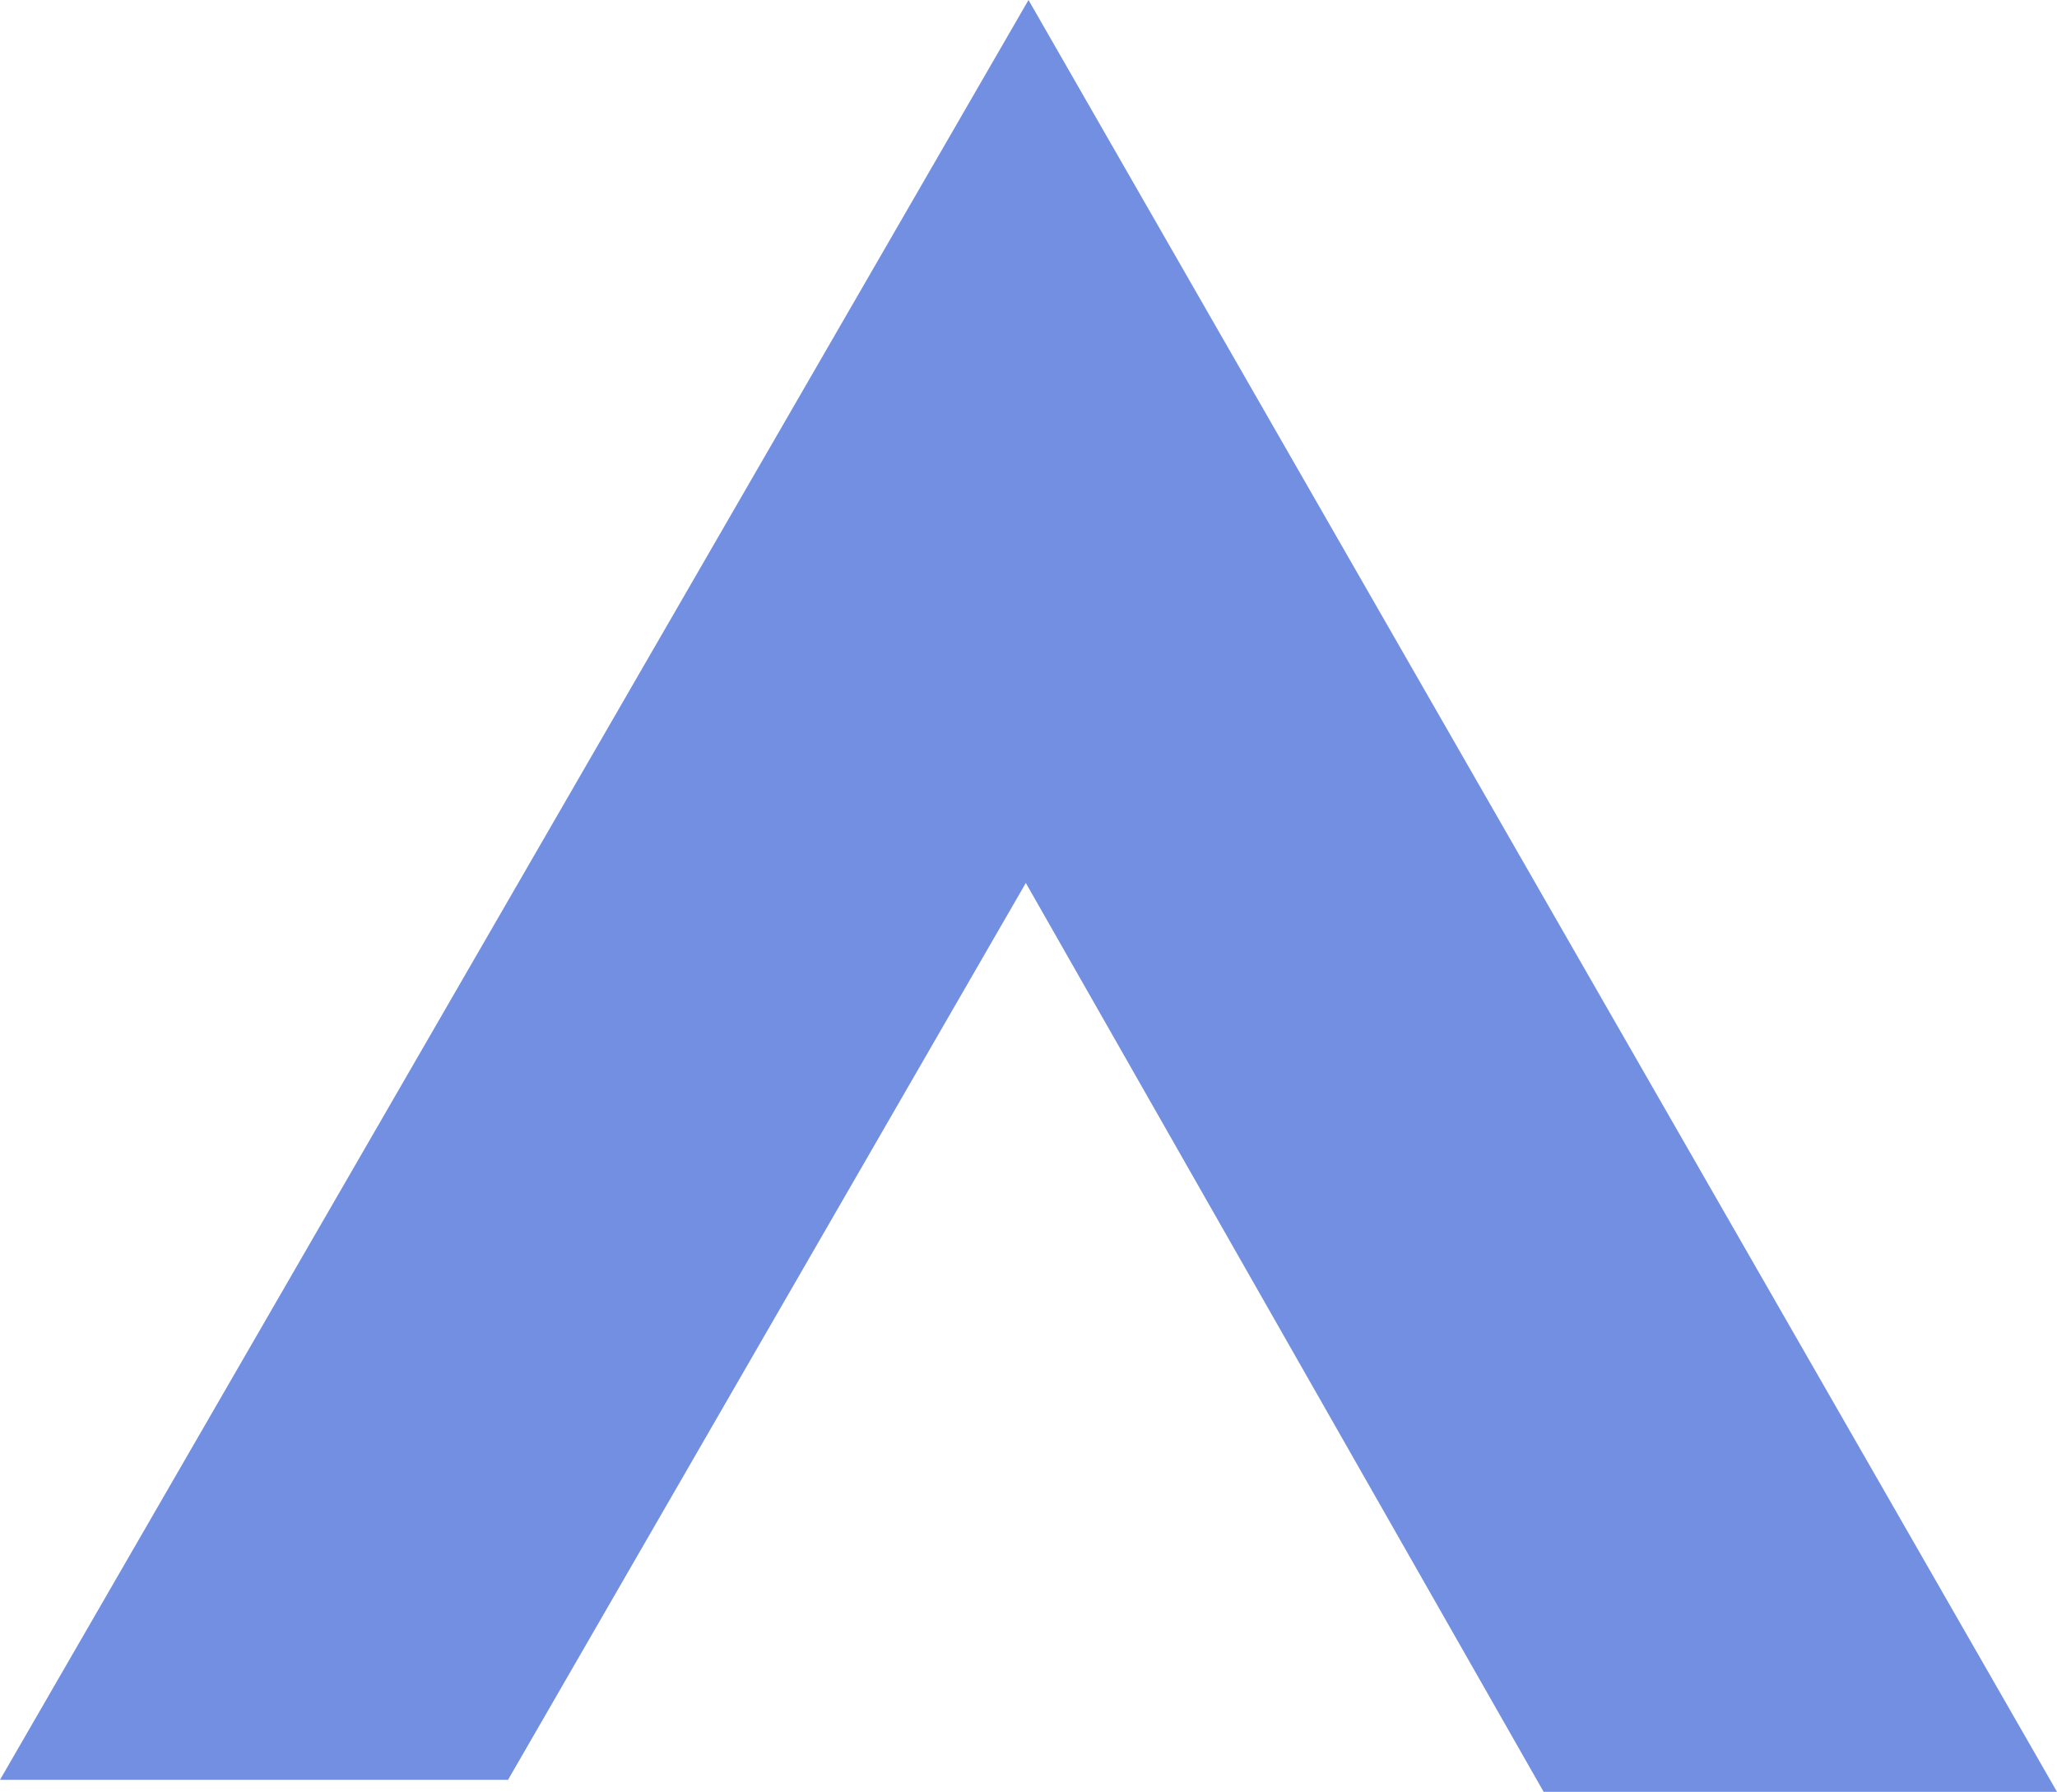
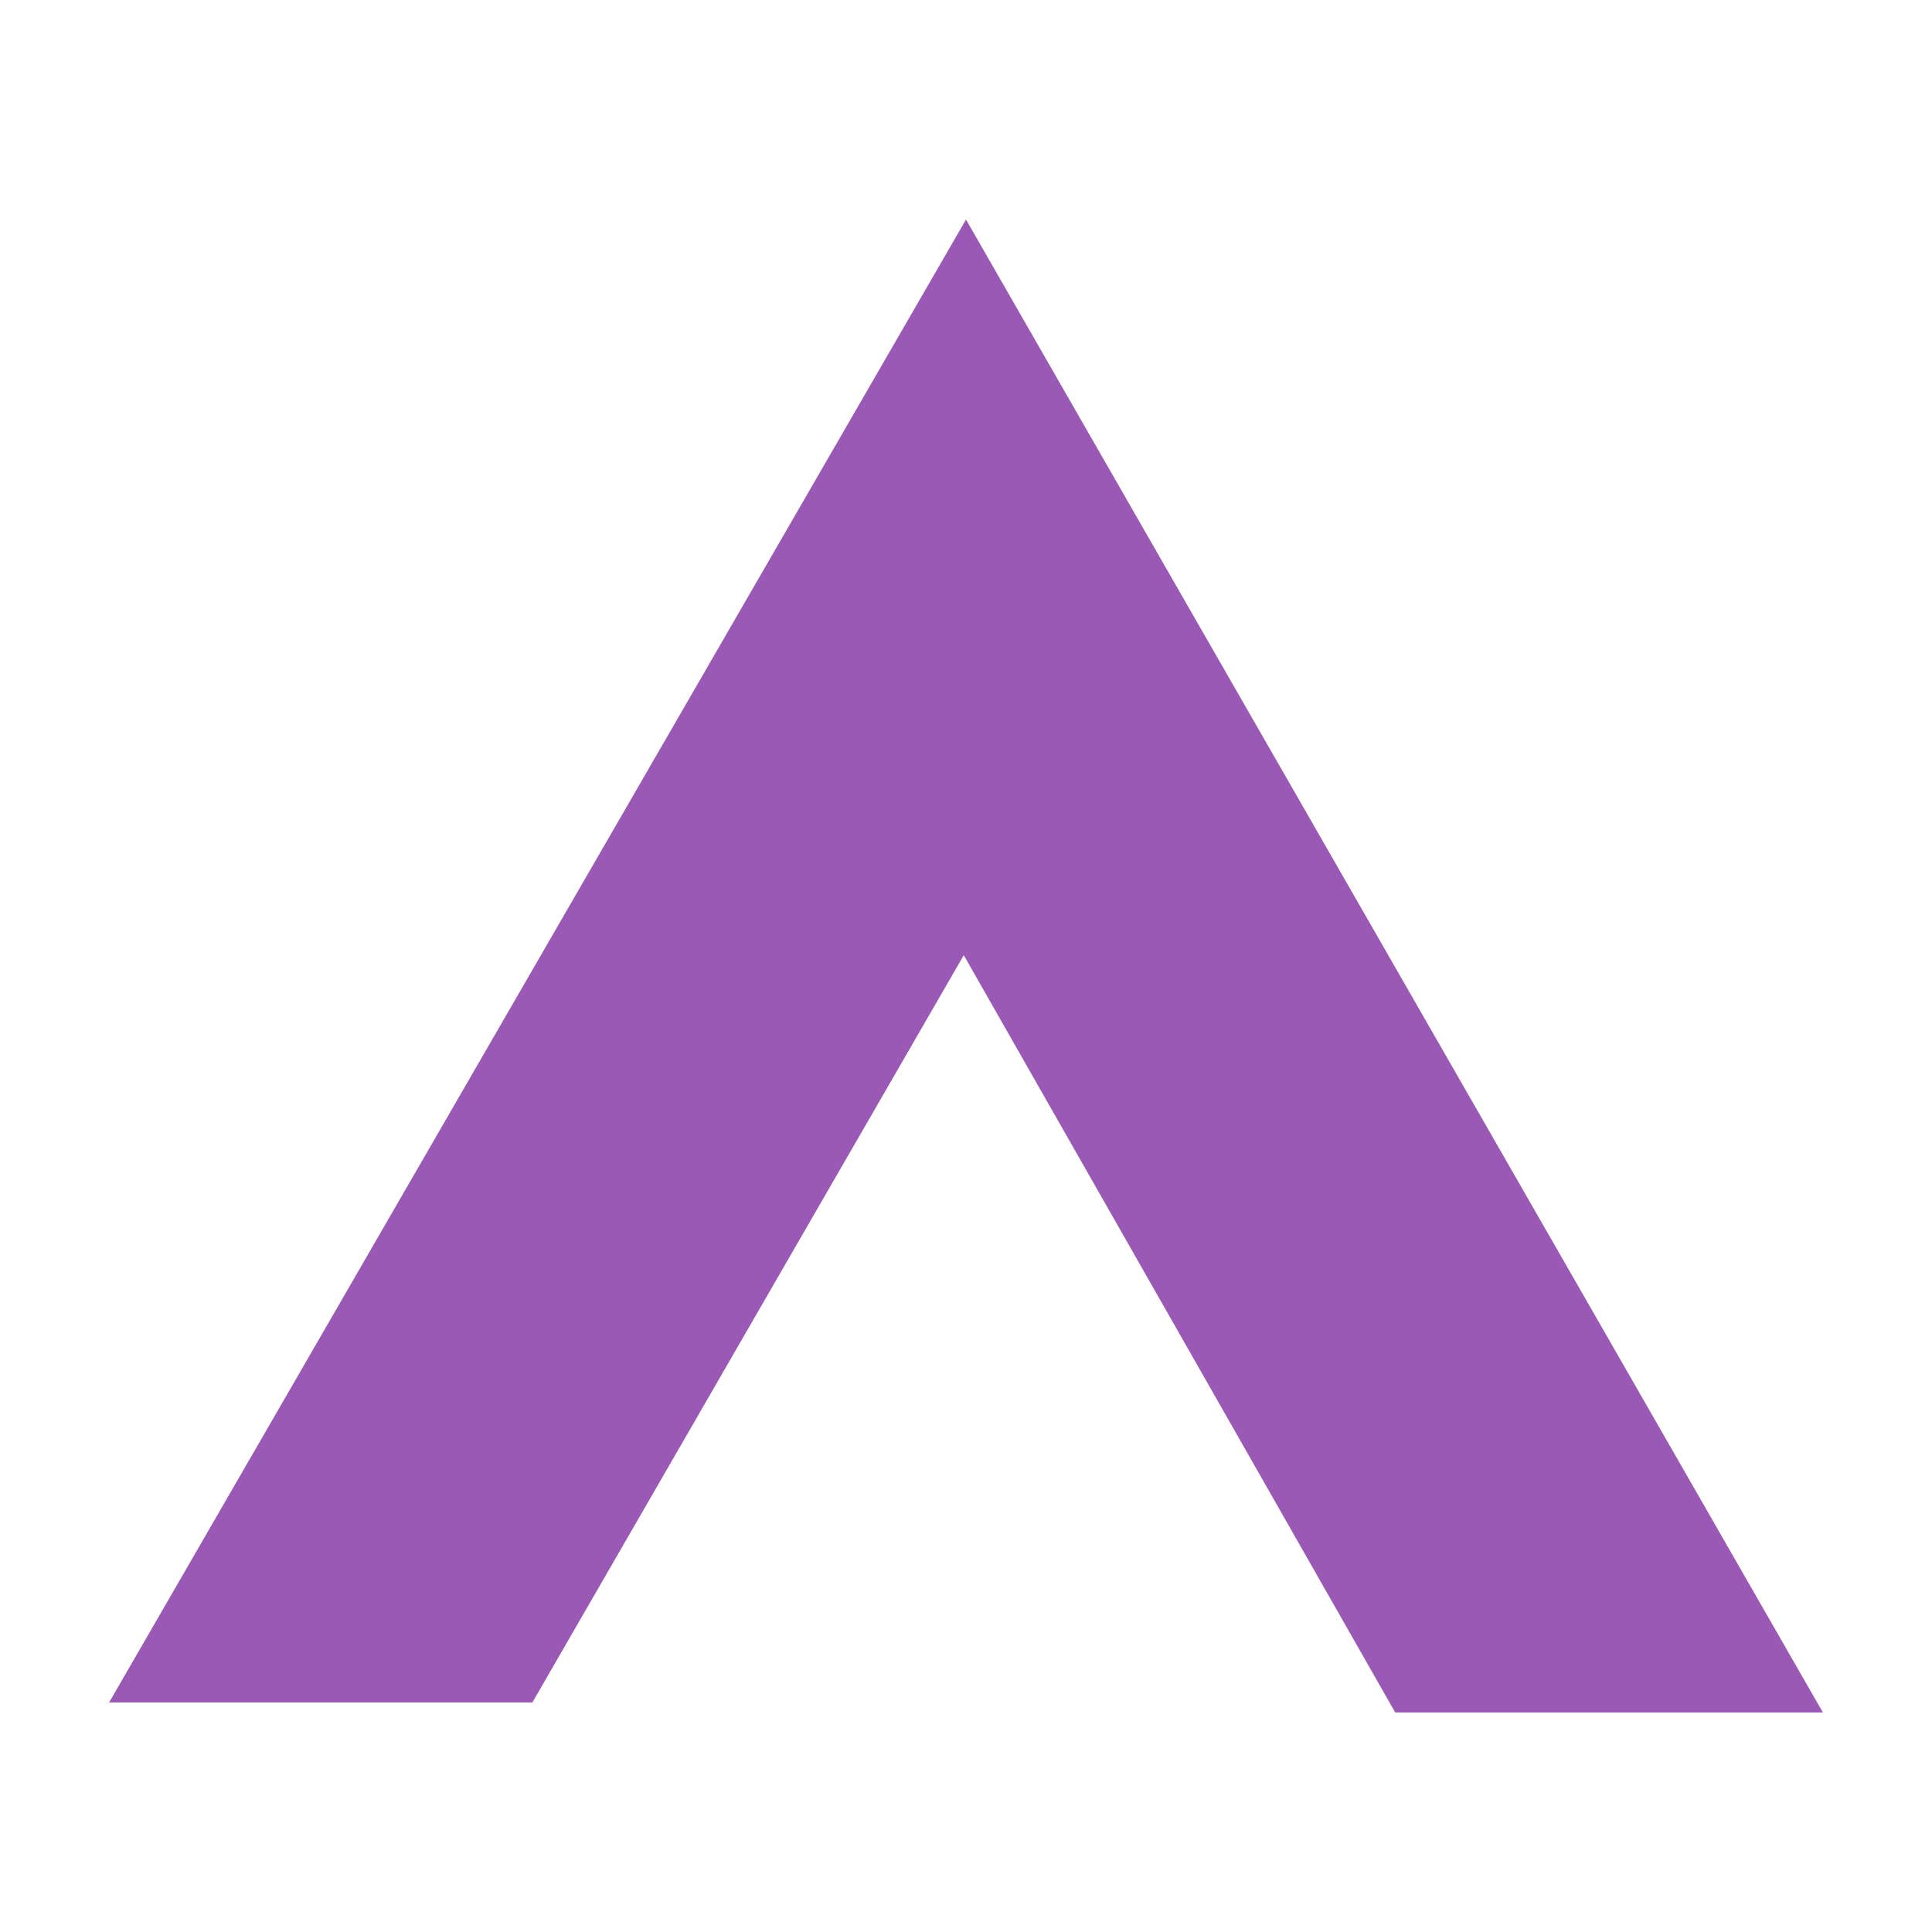
- <svg xmlns="http://www.w3.org/2000/svg" viewBox="0 0 498.58 434.32">
+ <svg xmlns="http://www.w3.org/2000/svg" viewBox="0 0 562.06 562.06">
  <defs>
-     <style>.cls-1{fill:#728fe1;}</style>
+     <style>.cls-1{fill:none;}.cls-2{fill:#9b59b6;}</style>
  </defs>
  <g id="Layer_2" data-name="Layer 2">
    <g id="Capa_1" data-name="Capa 1">
-       <polygon class="cls-1" points="249.29 0 0 431.41 123.14 431.41 248.64 214.02 374.15 434.32 498.58 434.32 249.29 0" />
+       <rect class="cls-1" width="562.06" height="562.06" />
+       <polygon class="cls-2" points="281.03 63.87 31.74 495.28 154.88 495.28 280.38 277.89 405.89 498.19 530.32 498.19 281.03 63.87" />
    </g>
  </g>
</svg>
